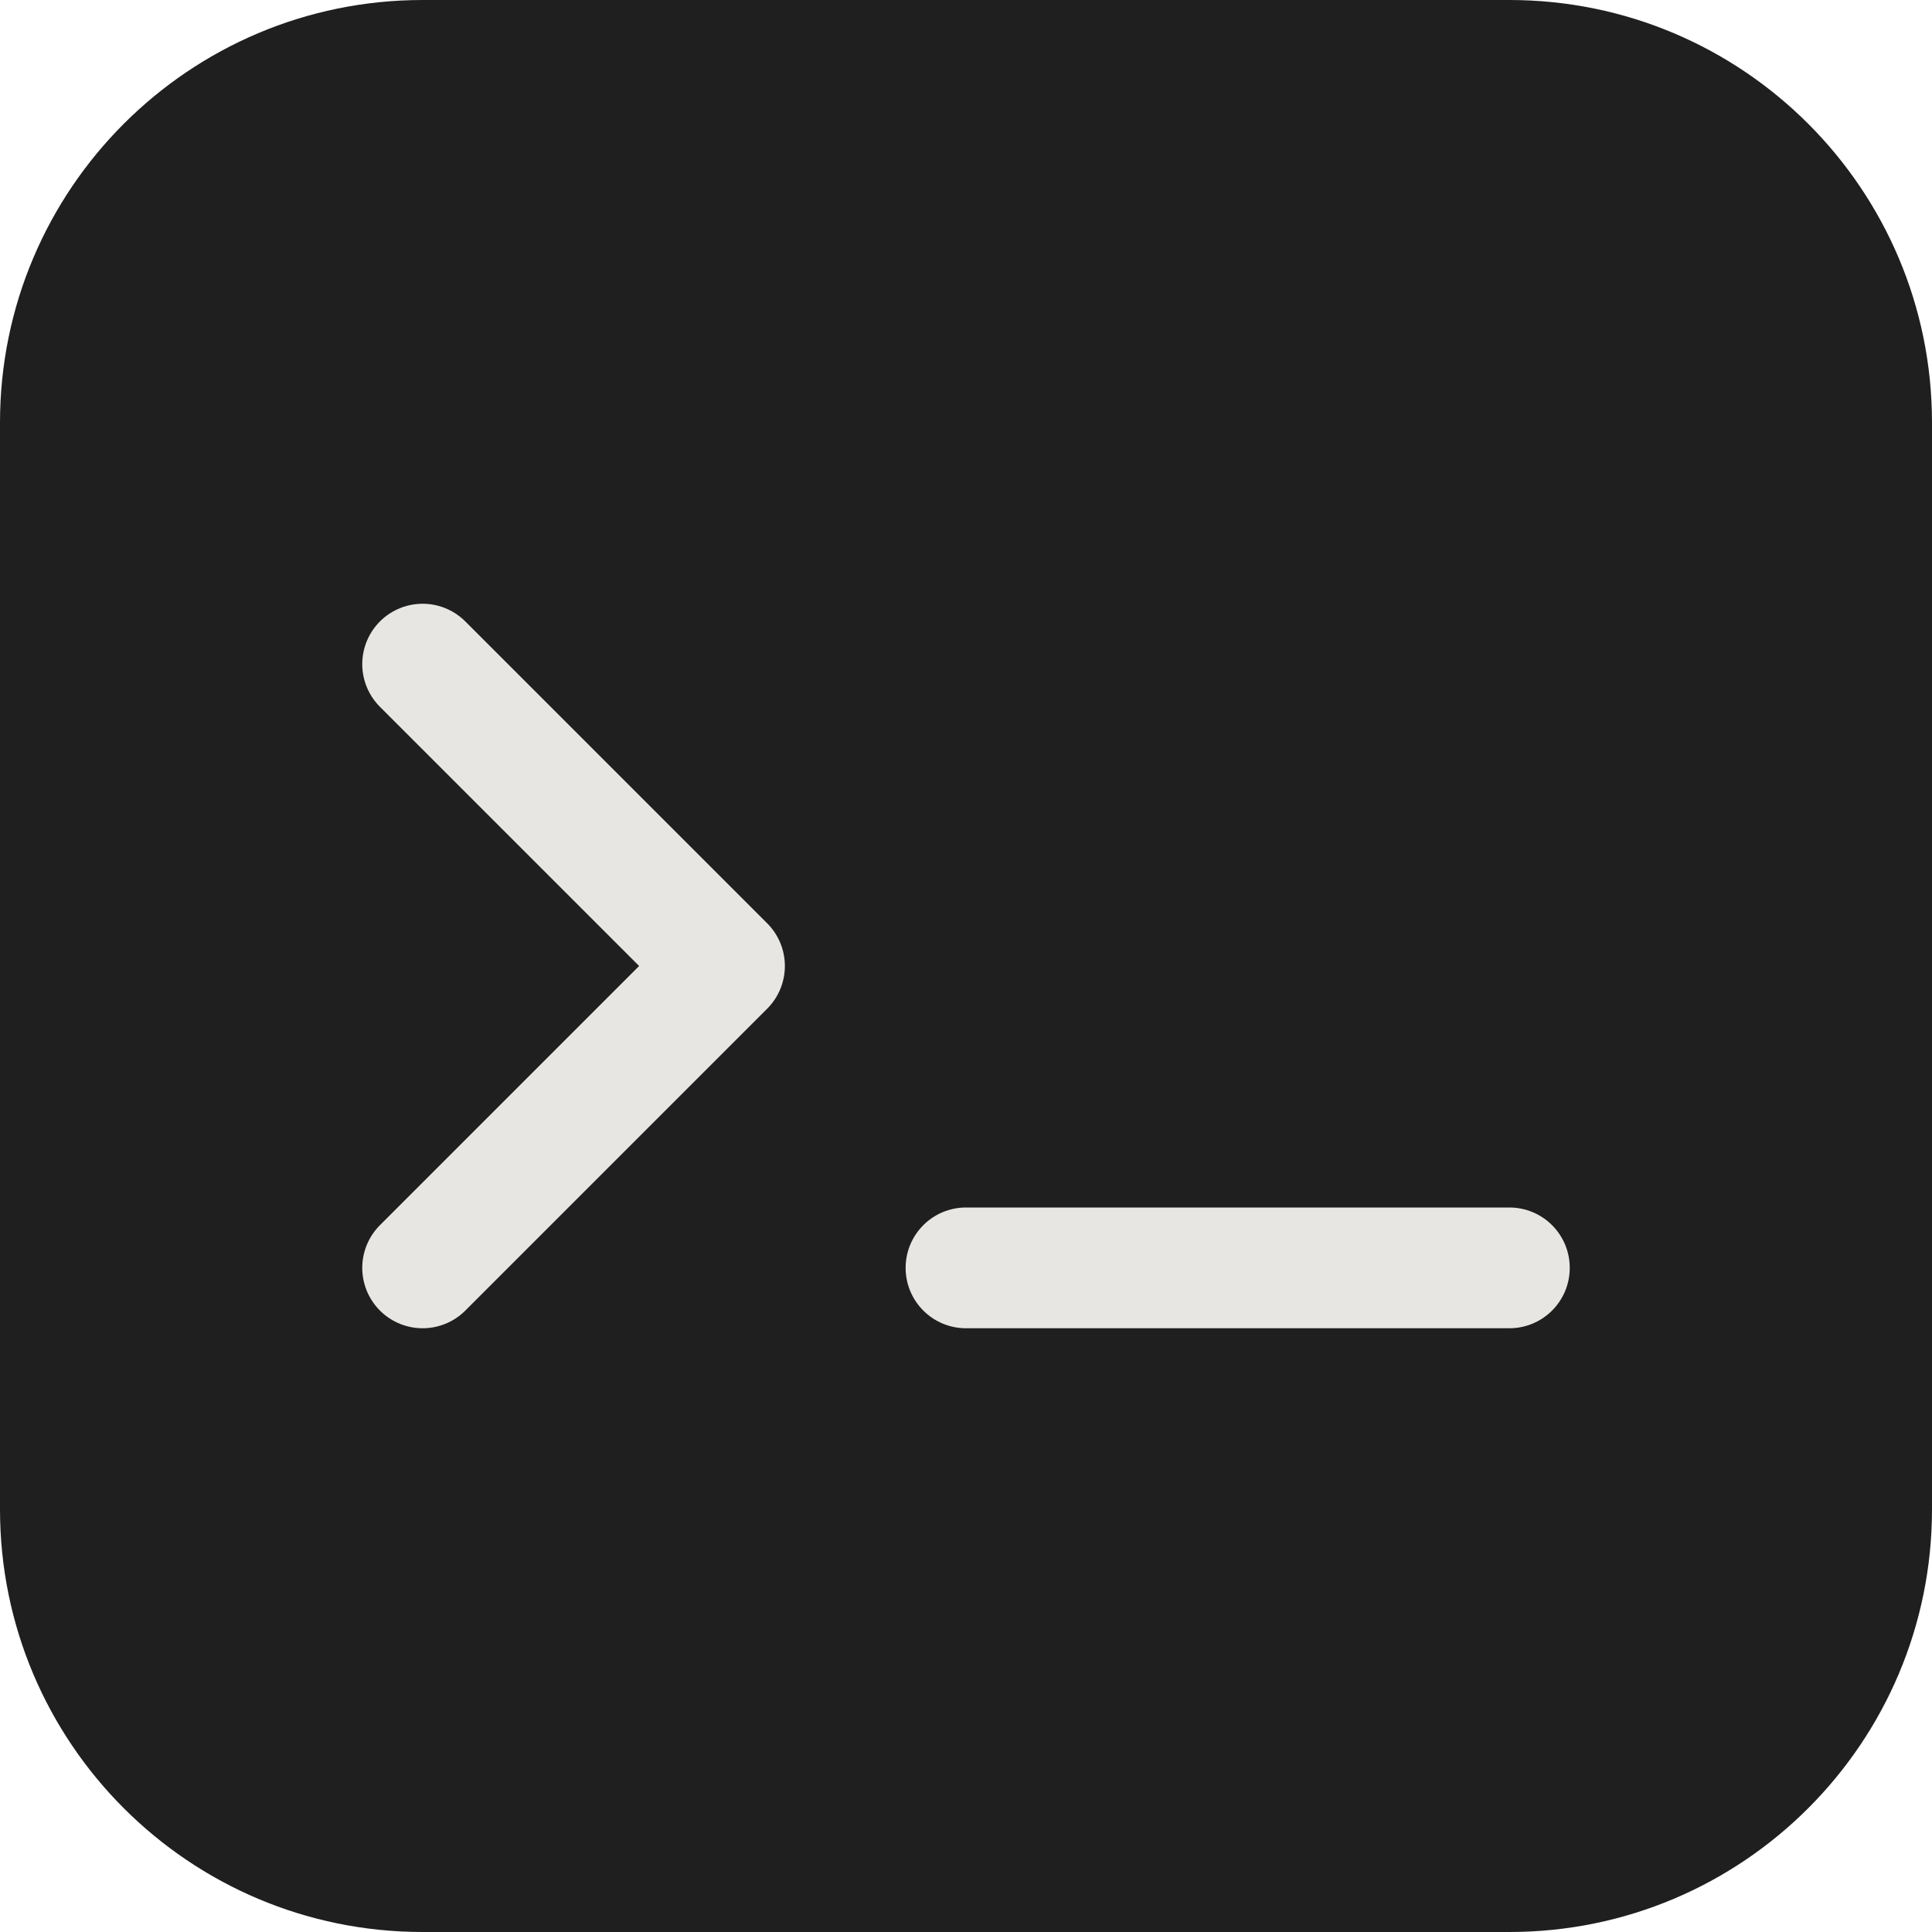
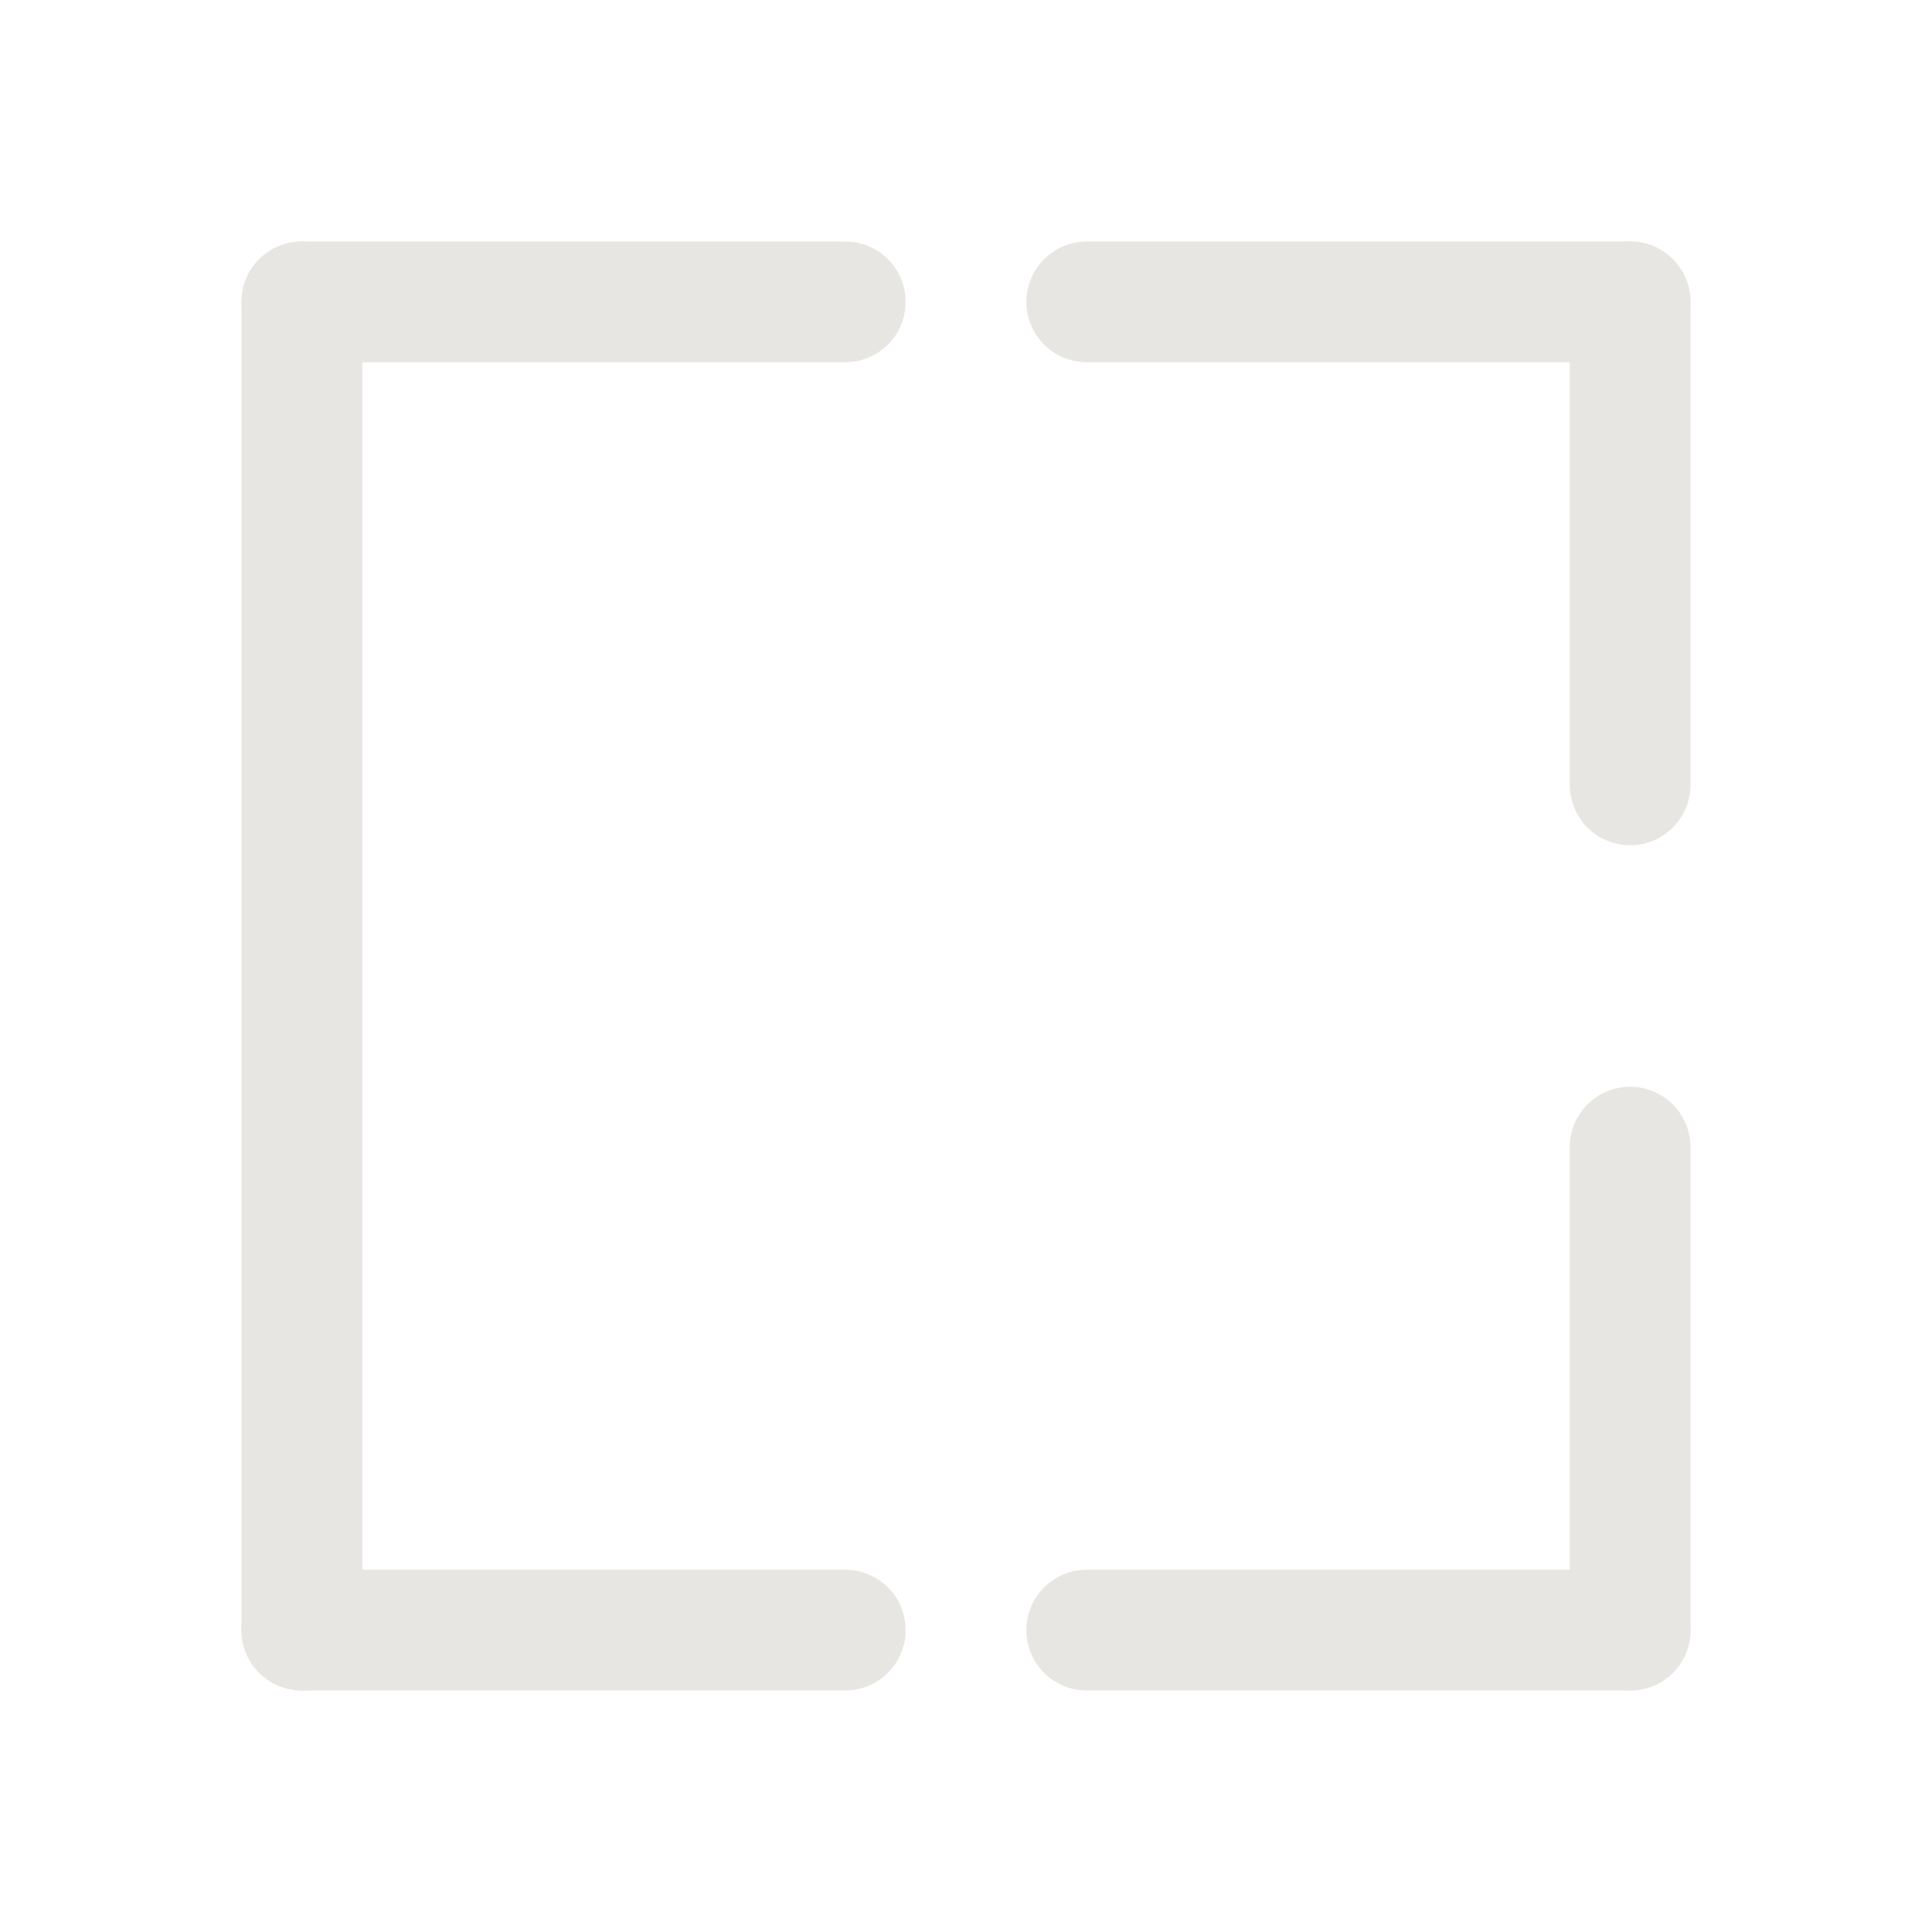
- <svg xmlns="http://www.w3.org/2000/svg" viewBox="0 0 64 64">
-   <rect width="64" height="64" rx="14" fill="#1F1F1F" />
-   <path d="M14 22 L24 32 L14 42" stroke="#E8E6E3" stroke-width="4" stroke-linecap="round" stroke-linejoin="round" fill="none" />
-   <rect x="30" y="40" width="22" height="4" rx="2" fill="#E8E6E3" />
+ <svg xmlns="http://www.w3.org/2000/svg" viewBox="0 0 32 32" fill="none" stroke="#E8E6E3" stroke-width="2" stroke-linecap="round" stroke-linejoin="round">
+   <path d="M5 5h9" />
+   <path d="M5 5v22" />
+   <path d="M5 27h9" />
+   <path d="M27 5h-9" />
+   <path d="M27 5v8" />
+   <path d="M27 19v8" />
+   <path d="M27 27h-9" />
</svg>
